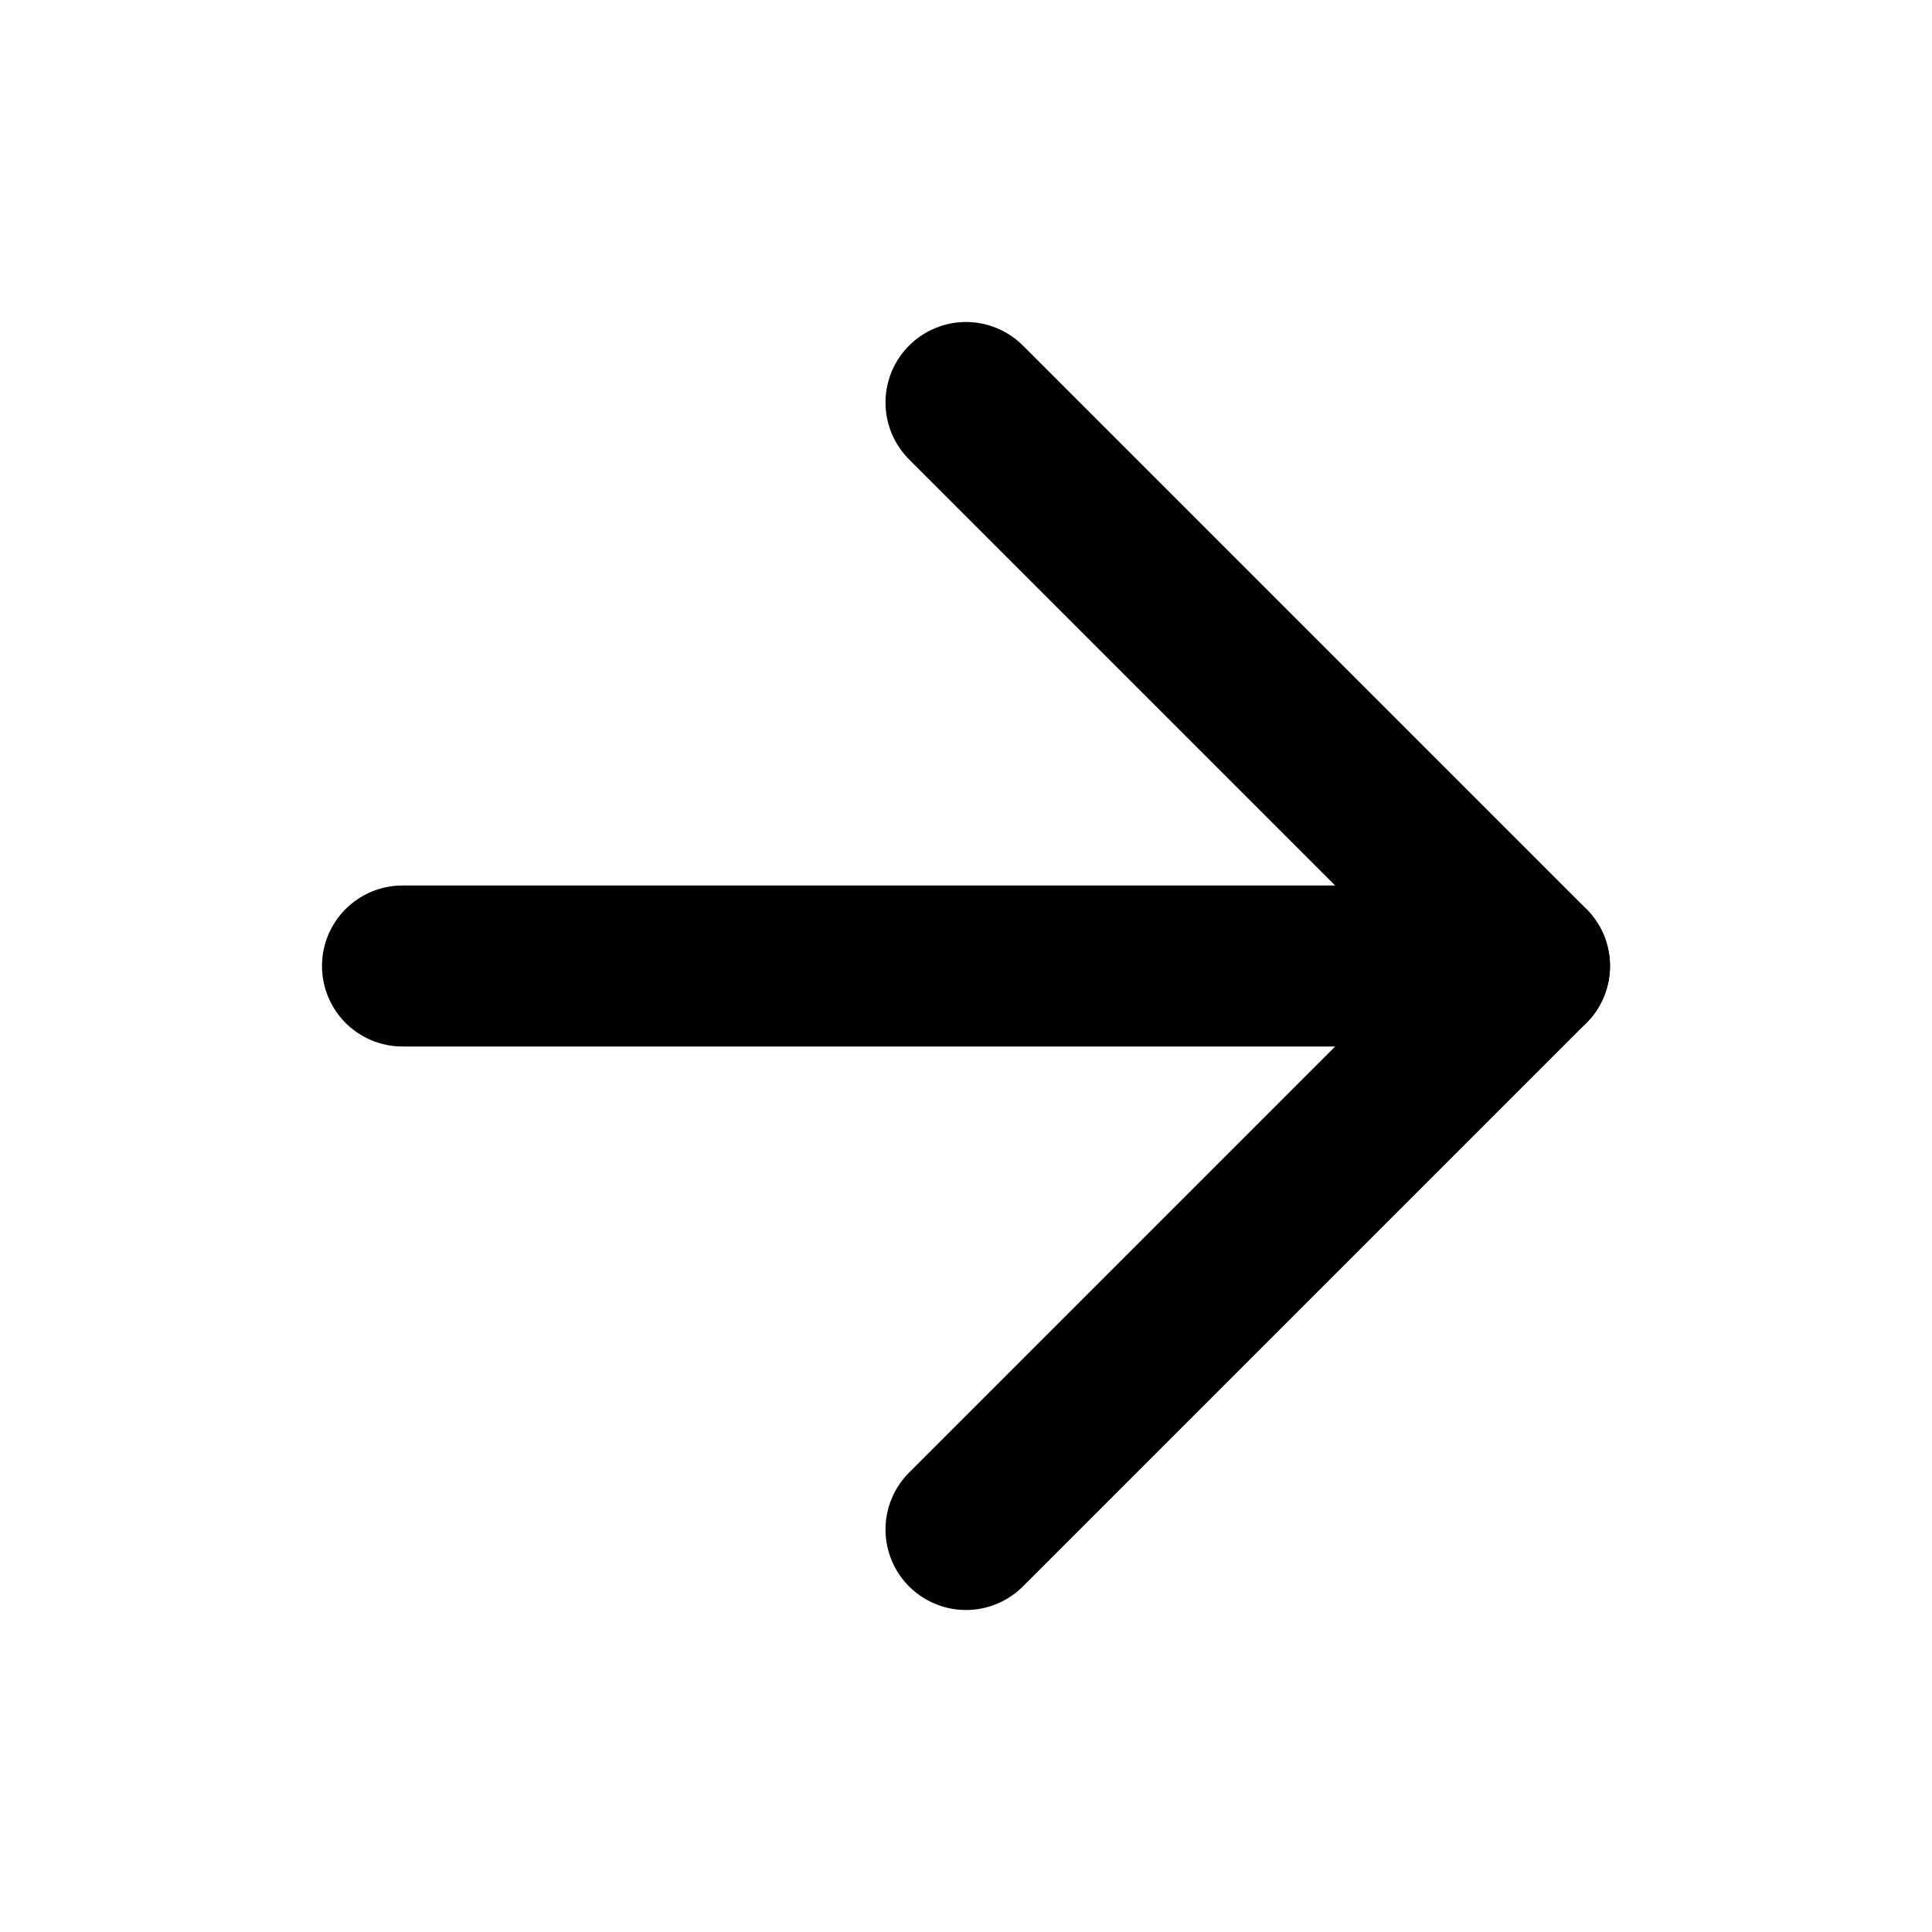
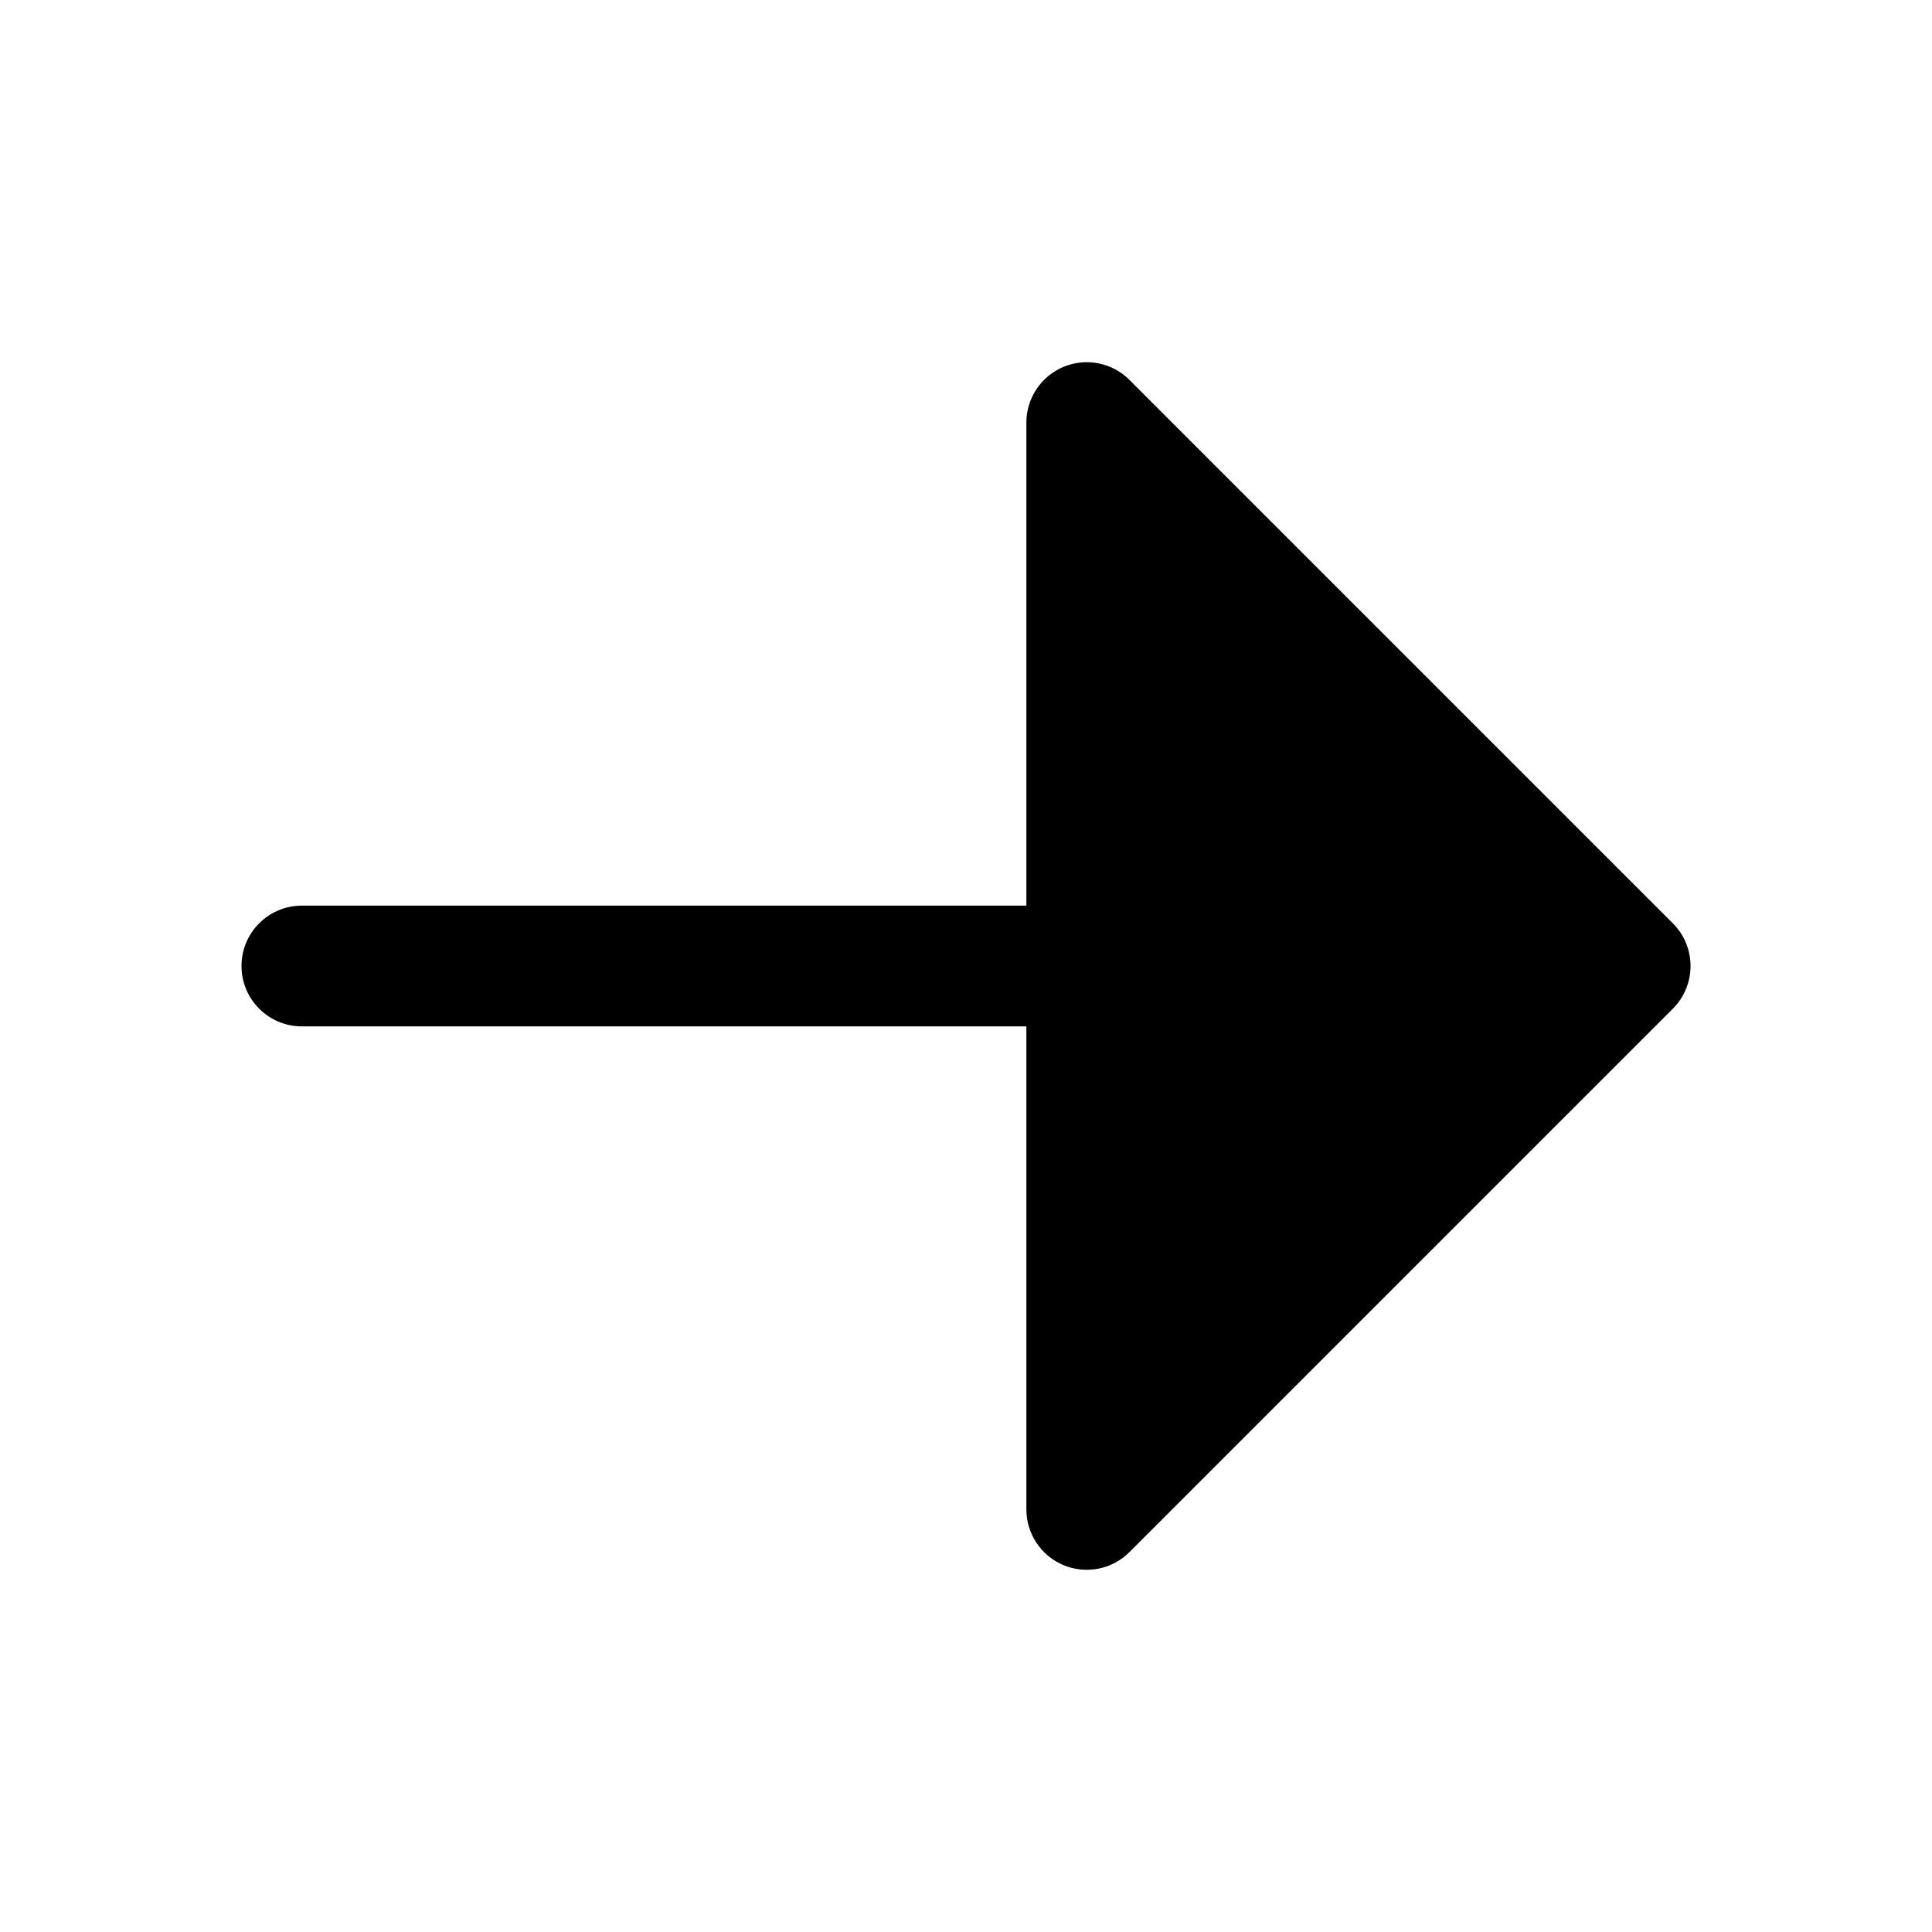
- <svg xmlns="http://www.w3.org/2000/svg" width="1em" height="1em" viewBox="0 0 24 24" fill="none" stroke="currentColor" stroke-width="2" stroke-linecap="round" stroke-linejoin="round">
-   <path d="M5 12h14" />
-   <path d="m12 5 7 7-7 7" />
+ <svg xmlns="http://www.w3.org/2000/svg" width="1em" height="1em" viewBox="0 0 256 256" fill="currentColor">
+   <path fill="currentColor" d="m221.66 133.66l-72 72A8 8 0 0 1 136 200v-64H40a8 8 0 0 1 0-16h96V56a8 8 0 0 1 13.66-5.66l72 72a8 8 0 0 1 0 11.32" />
</svg>
